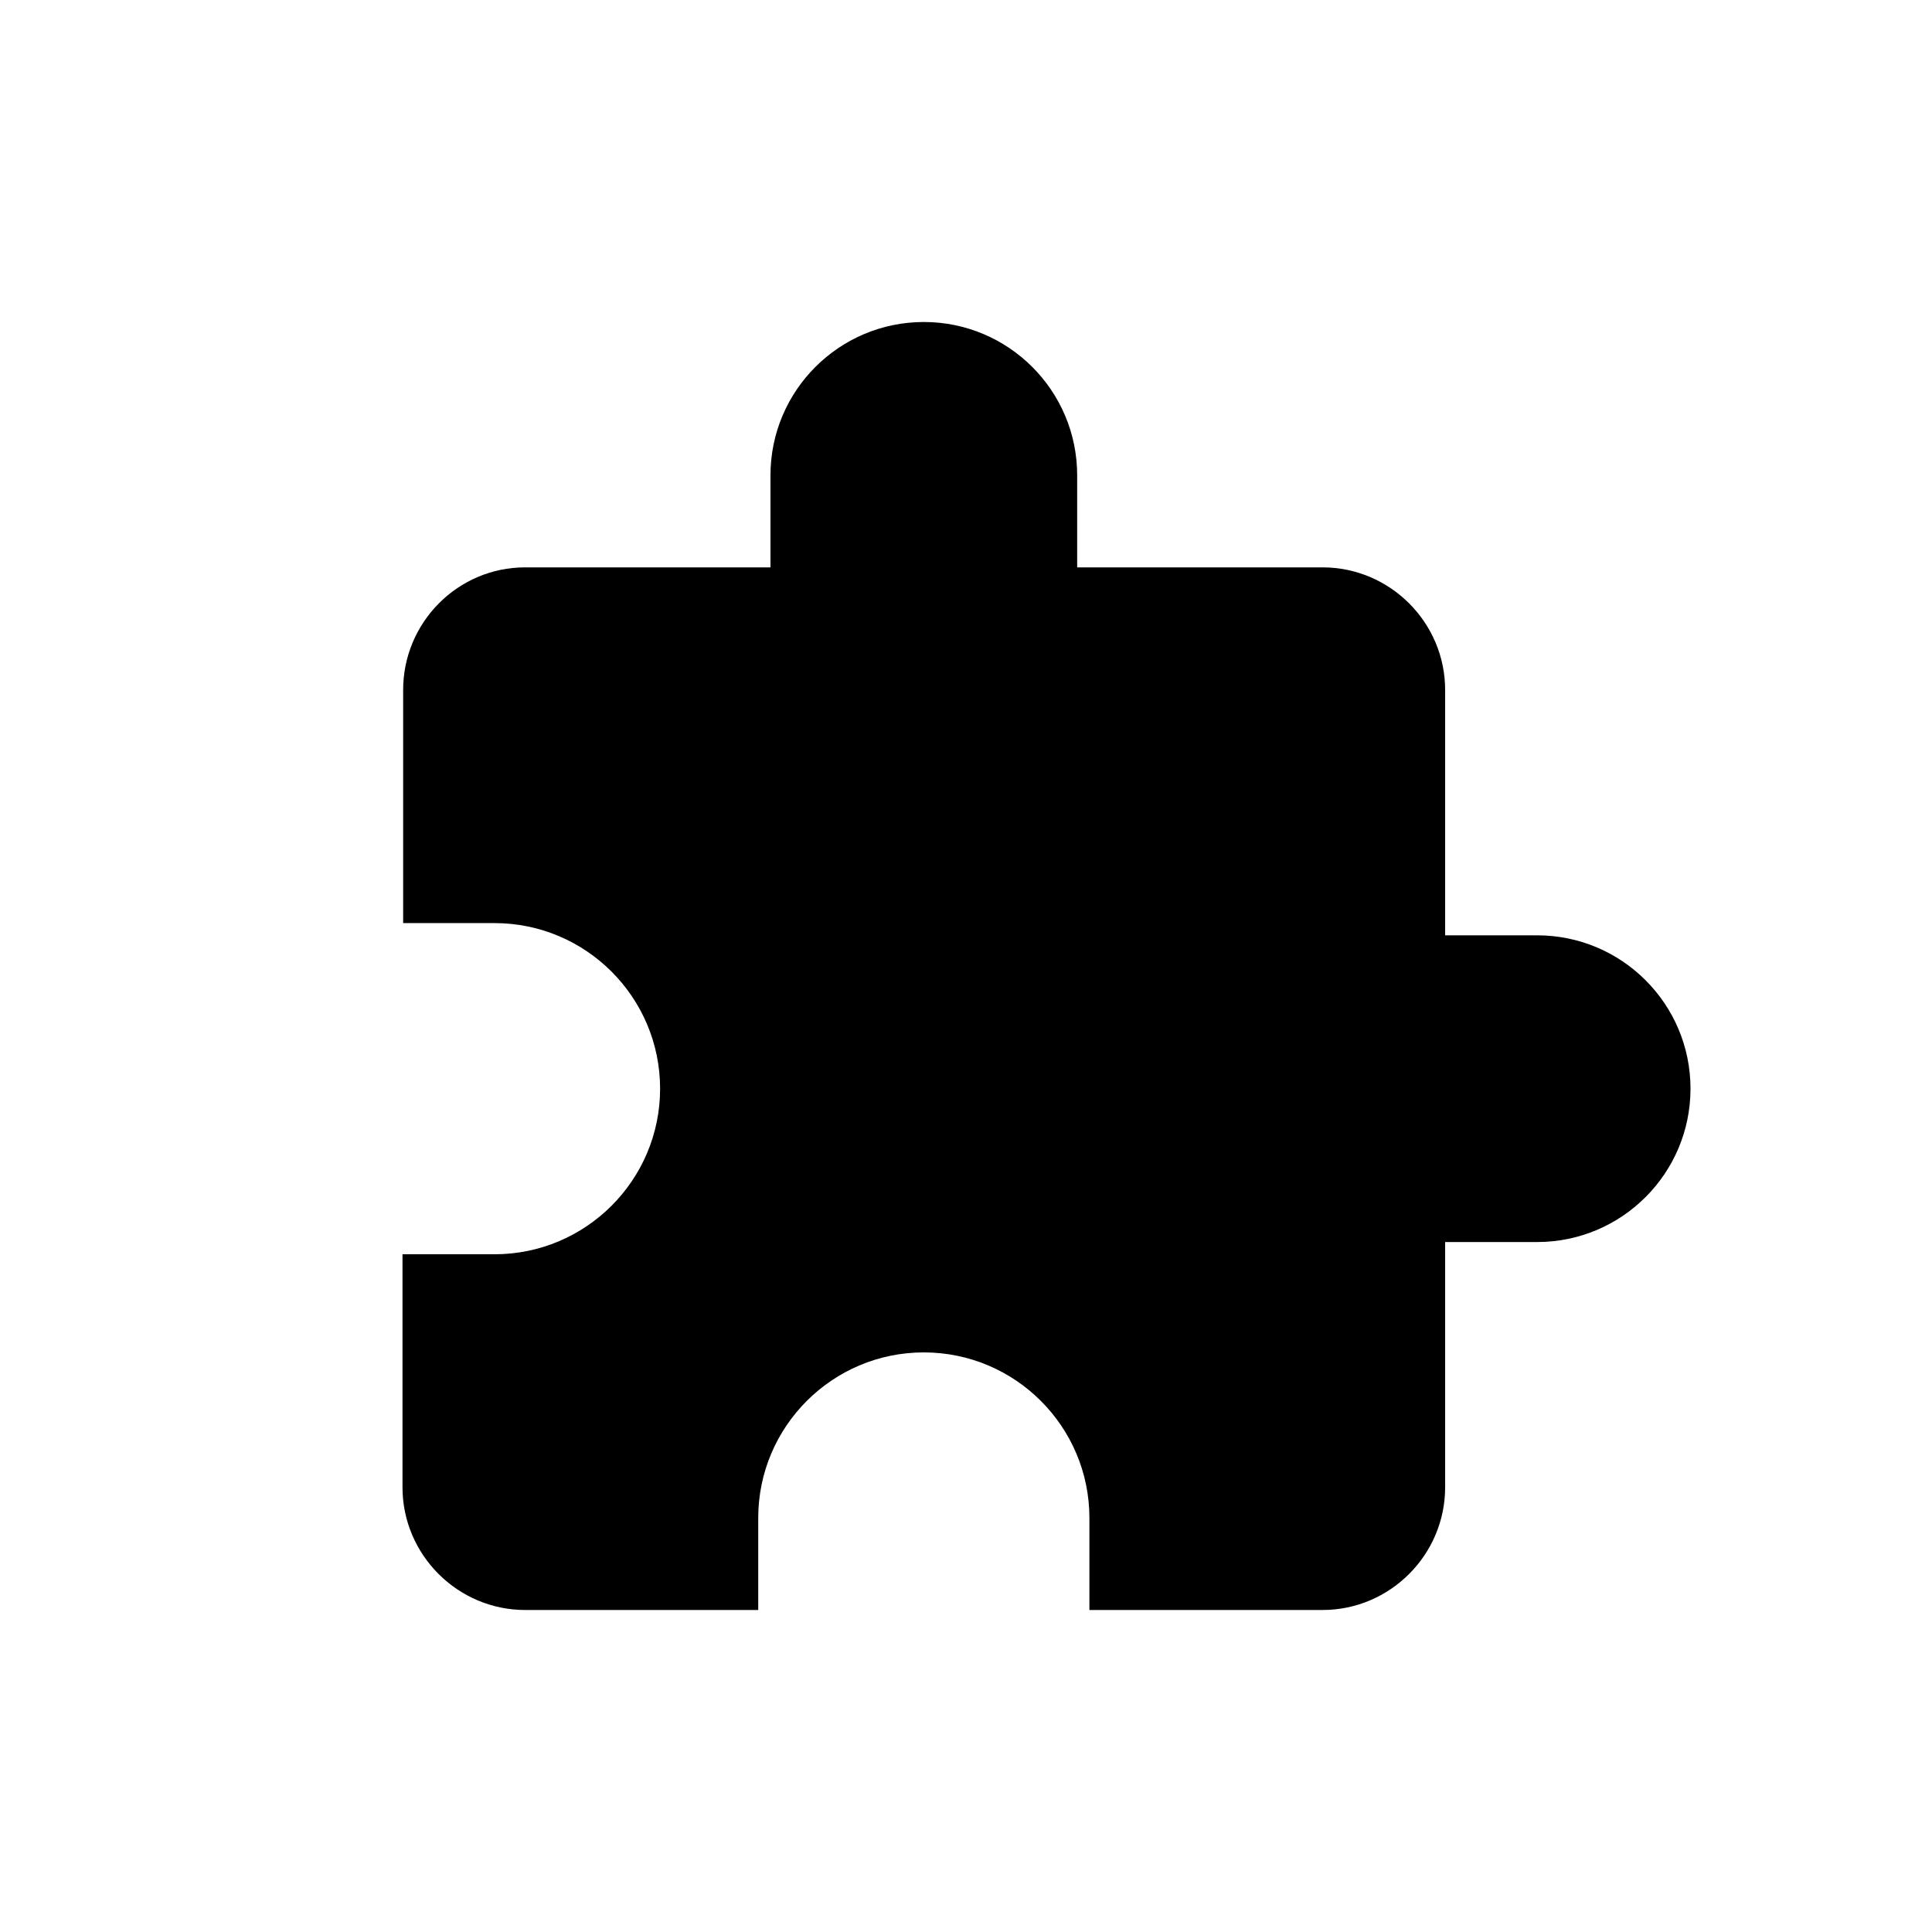
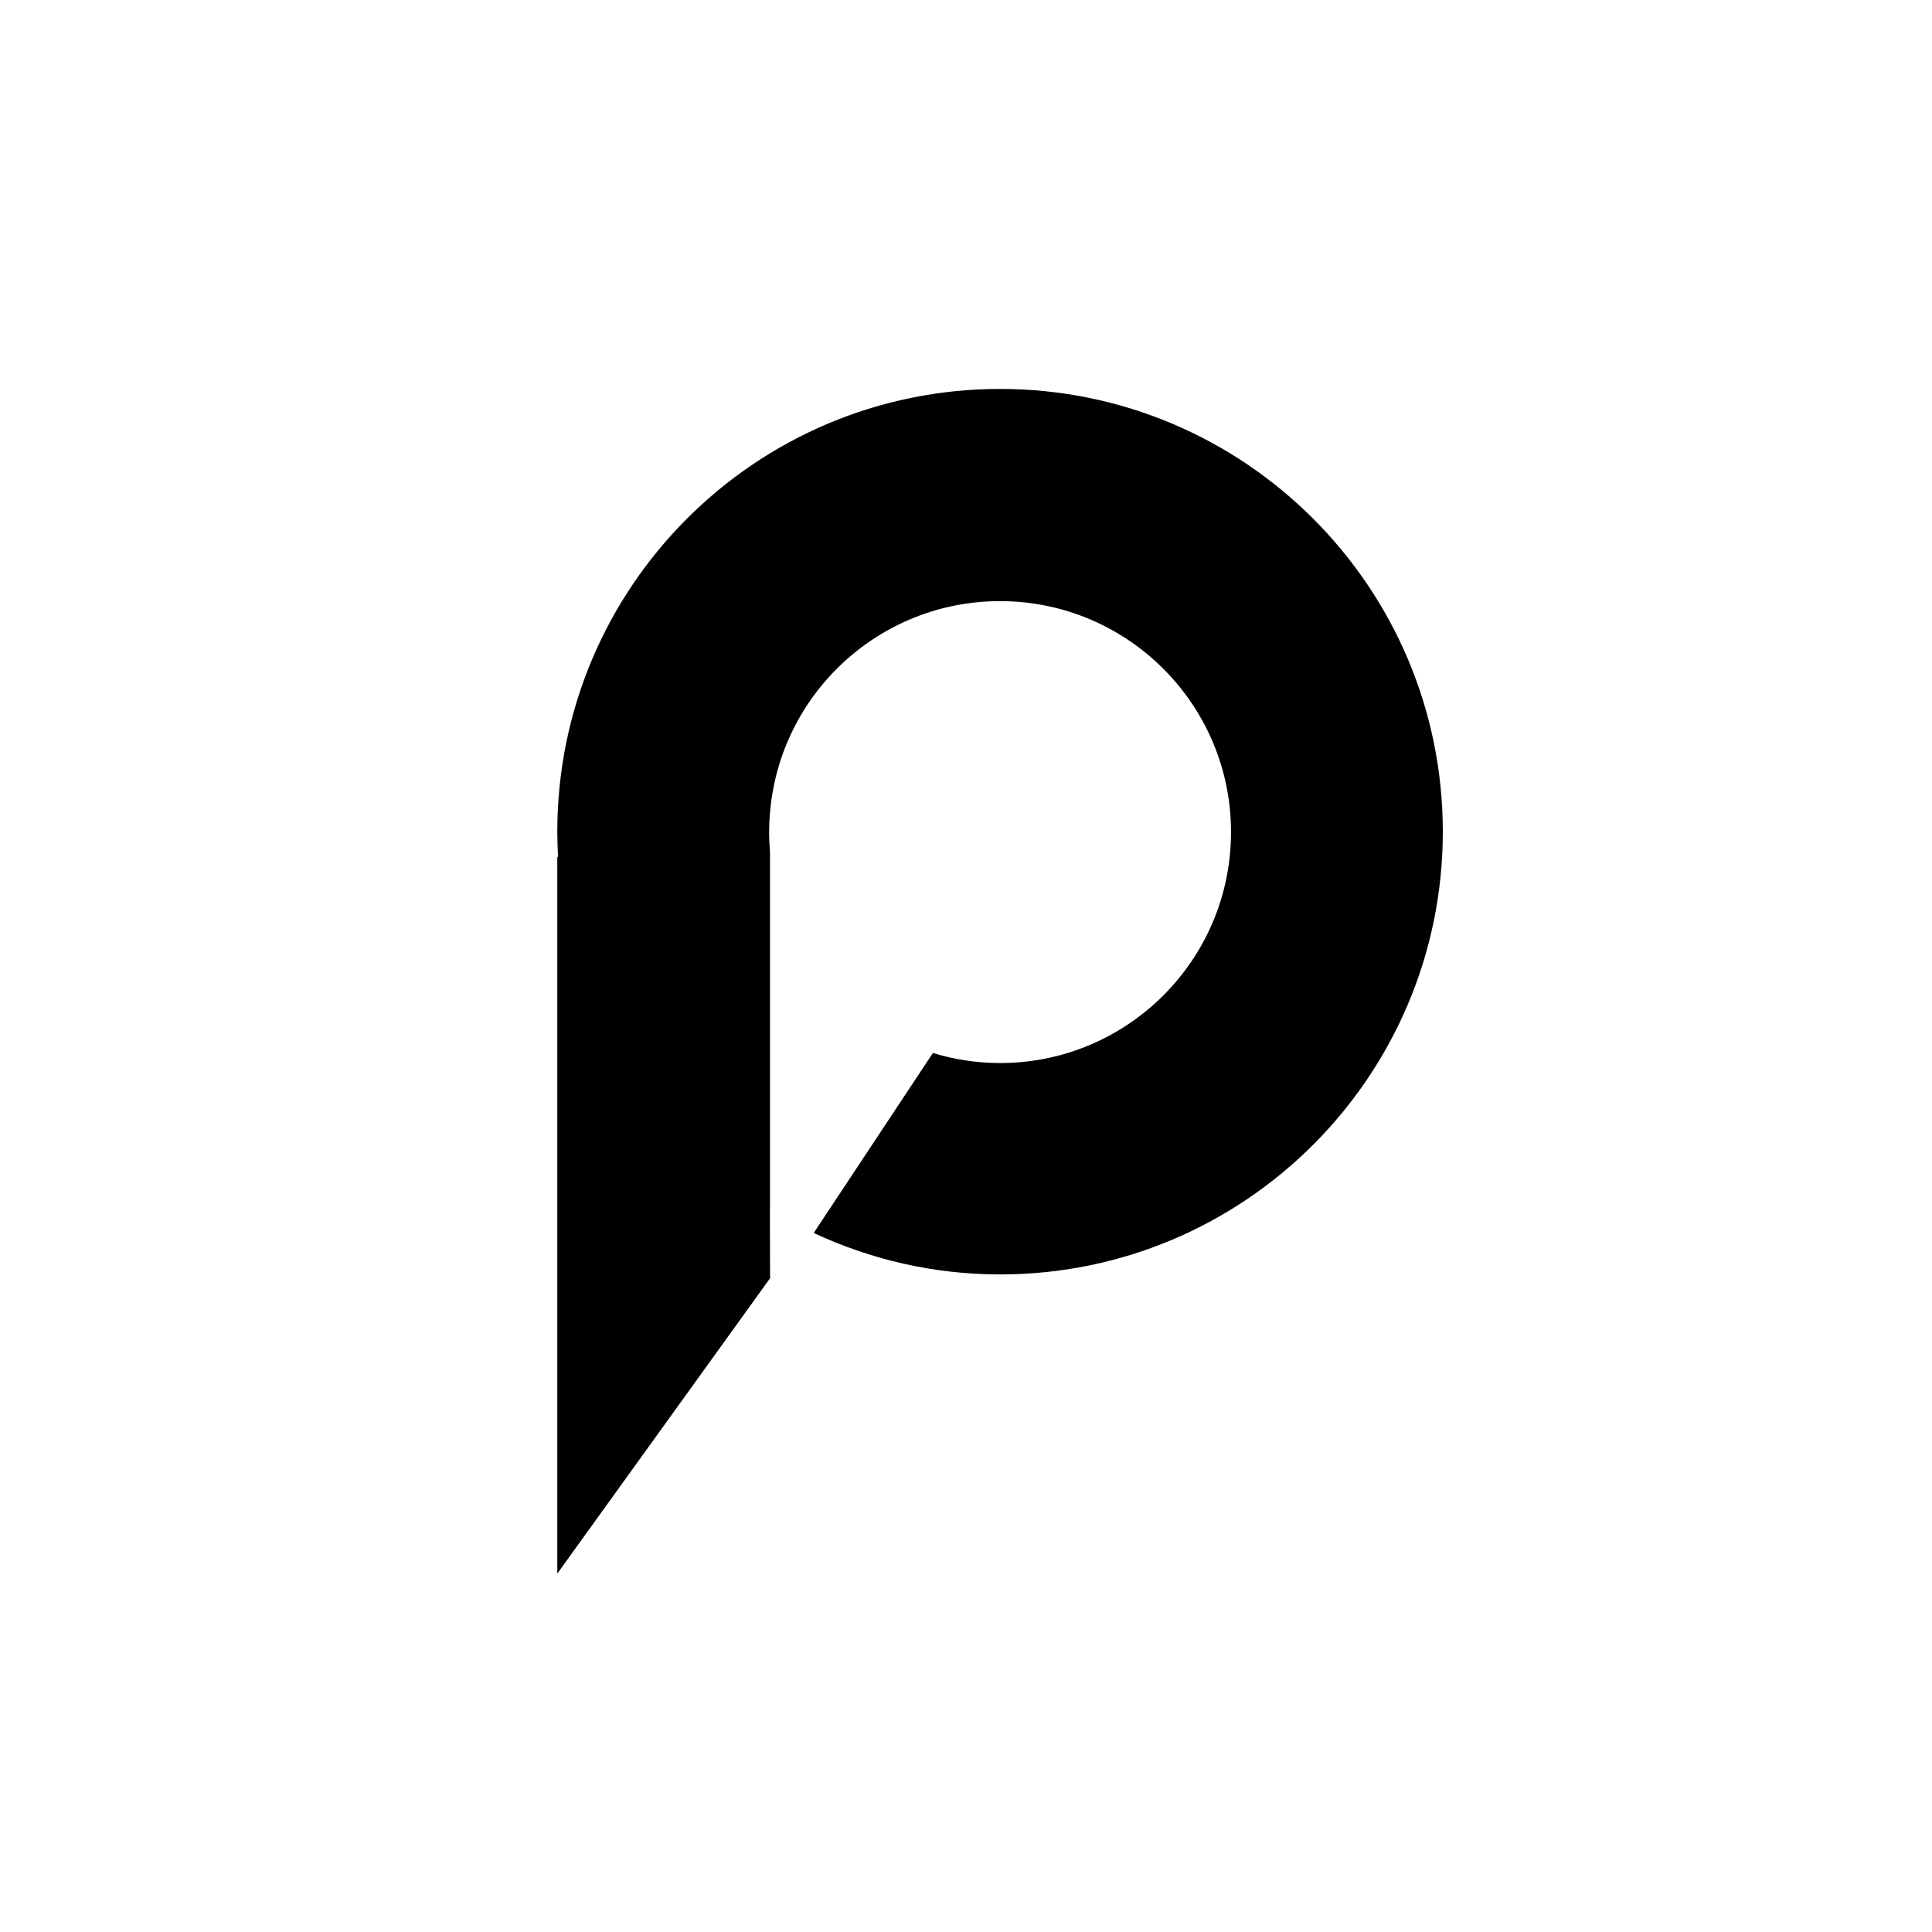
<svg xmlns="http://www.w3.org/2000/svg" width="24px" height="24px" viewBox="0 0 24 24" version="1.1">
  <defs />
  <g id="Page-1" stroke="none" stroke-width="1" fill="none" fill-rule="evenodd">
-     <g id="Artboard-1">
-       <g id="ic_extension_black_24px">
-         <g id="Group">
-           <polygon id="Shape" points="0 0 24 0 24 24 0 24" />
-           <path d="M19.095,11.619 L17.952,11.619 L17.952,8.571 C17.952,7.733 17.267,7.048 16.429,7.048 L13.381,7.048 L13.381,5.905 C13.381,4.853 12.528,4 11.476,4 C10.425,4 9.571,4.853 9.571,5.905 L9.571,7.048 L6.524,7.048 C5.686,7.048 5.008,7.733 5.008,8.571 L5.008,11.467 L6.143,11.467 C7.278,11.467 8.2,12.389 8.2,13.524 C8.2,14.659 7.278,15.581 6.143,15.581 L5,15.581 L5,18.476 C5,19.314 5.686,20 6.524,20 L9.419,20 L9.419,18.857 C9.419,17.722 10.341,16.8 11.476,16.8 C12.611,16.8 13.533,17.722 13.533,18.857 L13.533,20 L16.429,20 C17.267,20 17.952,19.314 17.952,18.476 L17.952,15.429 L19.095,15.429 C20.147,15.429 21,14.575 21,13.524 C21,12.472 20.147,11.619 19.095,11.619 L19.095,11.619 Z" id="Shape" fill="#000000" />
+     <g id="Logo_Playbuzz_preto" transform="translate(-1, -1)" fill="#000000">
+       <g id="Group">
+         <g id="Layer_1" transform="translate(0.009231, 0.009231)" fill-opacity="0">
+           <rect id="Rectangle" x="0.991" y="0.991" width="24" height="24" />
+         </g>
+         <g id="Layer_4" transform="translate(7.923077, 5.538462)">
+           <path d="M5.5,0.293 C2.462,0.293 1.50990331e-14,2.756 1.50990331e-14,5.793 C1.50990331e-14,5.898 0.004,6.003 0.009,6.106 L1.50990331e-14,6.106 L1.50990331e-14,15.009 L2.643,11.34 L2.641,10.491 C2.642,10.491 2.642,10.491 2.642,10.491 L2.642,6.043 C2.635,5.962 2.631,5.881 2.631,5.798 C2.631,5.716 2.635,5.635 2.642,5.554 L2.642,5.547 L2.643,5.547 C2.77,4.08 4,2.929 5.5,2.929 C7.084,2.929 8.369,4.214 8.369,5.798 C8.369,7.383 7.084,8.667 5.5,8.667 C5.21,8.667 4.93,8.623 4.666,8.542 L3.185,10.778 C3.889,11.106 4.672,11.293 5.5,11.293 C8.538,11.293 11,8.831 11,5.793 C11,2.756 8.537,0.293 5.5,0.293 Z" id="Shape" />
        </g>
      </g>
    </g>
+     <g id="Artboard" />
  </g>
</svg>
